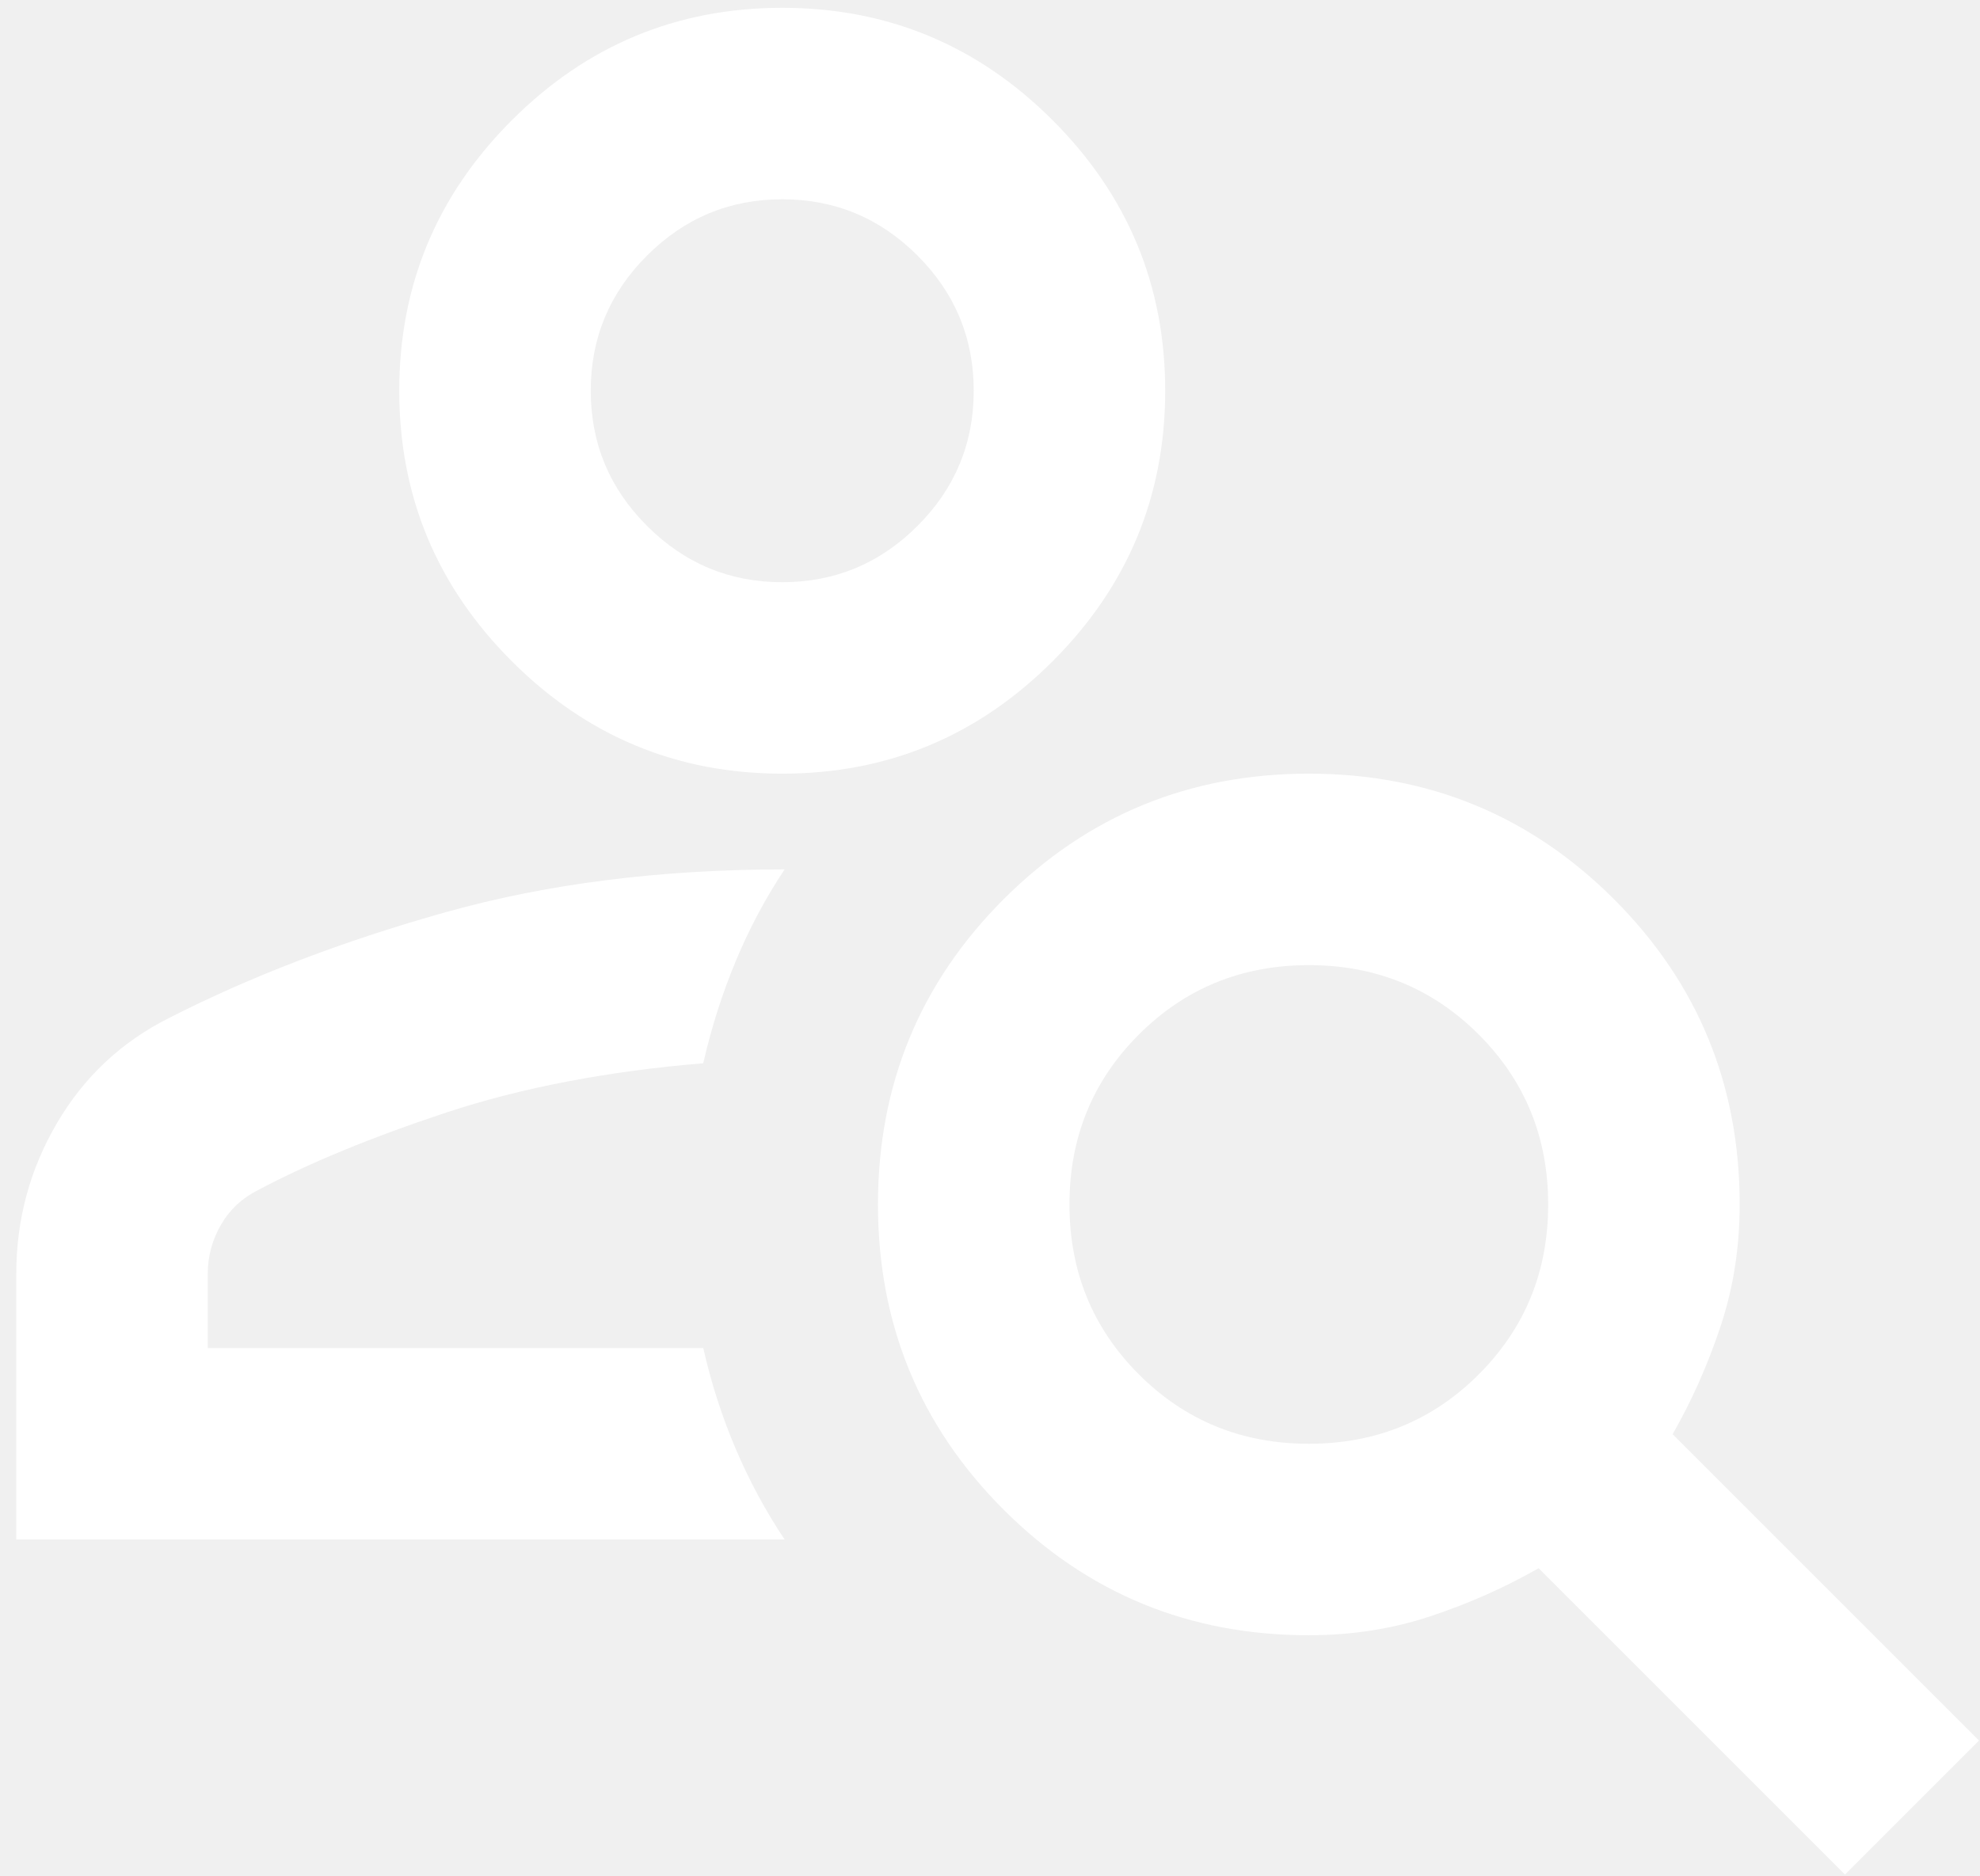
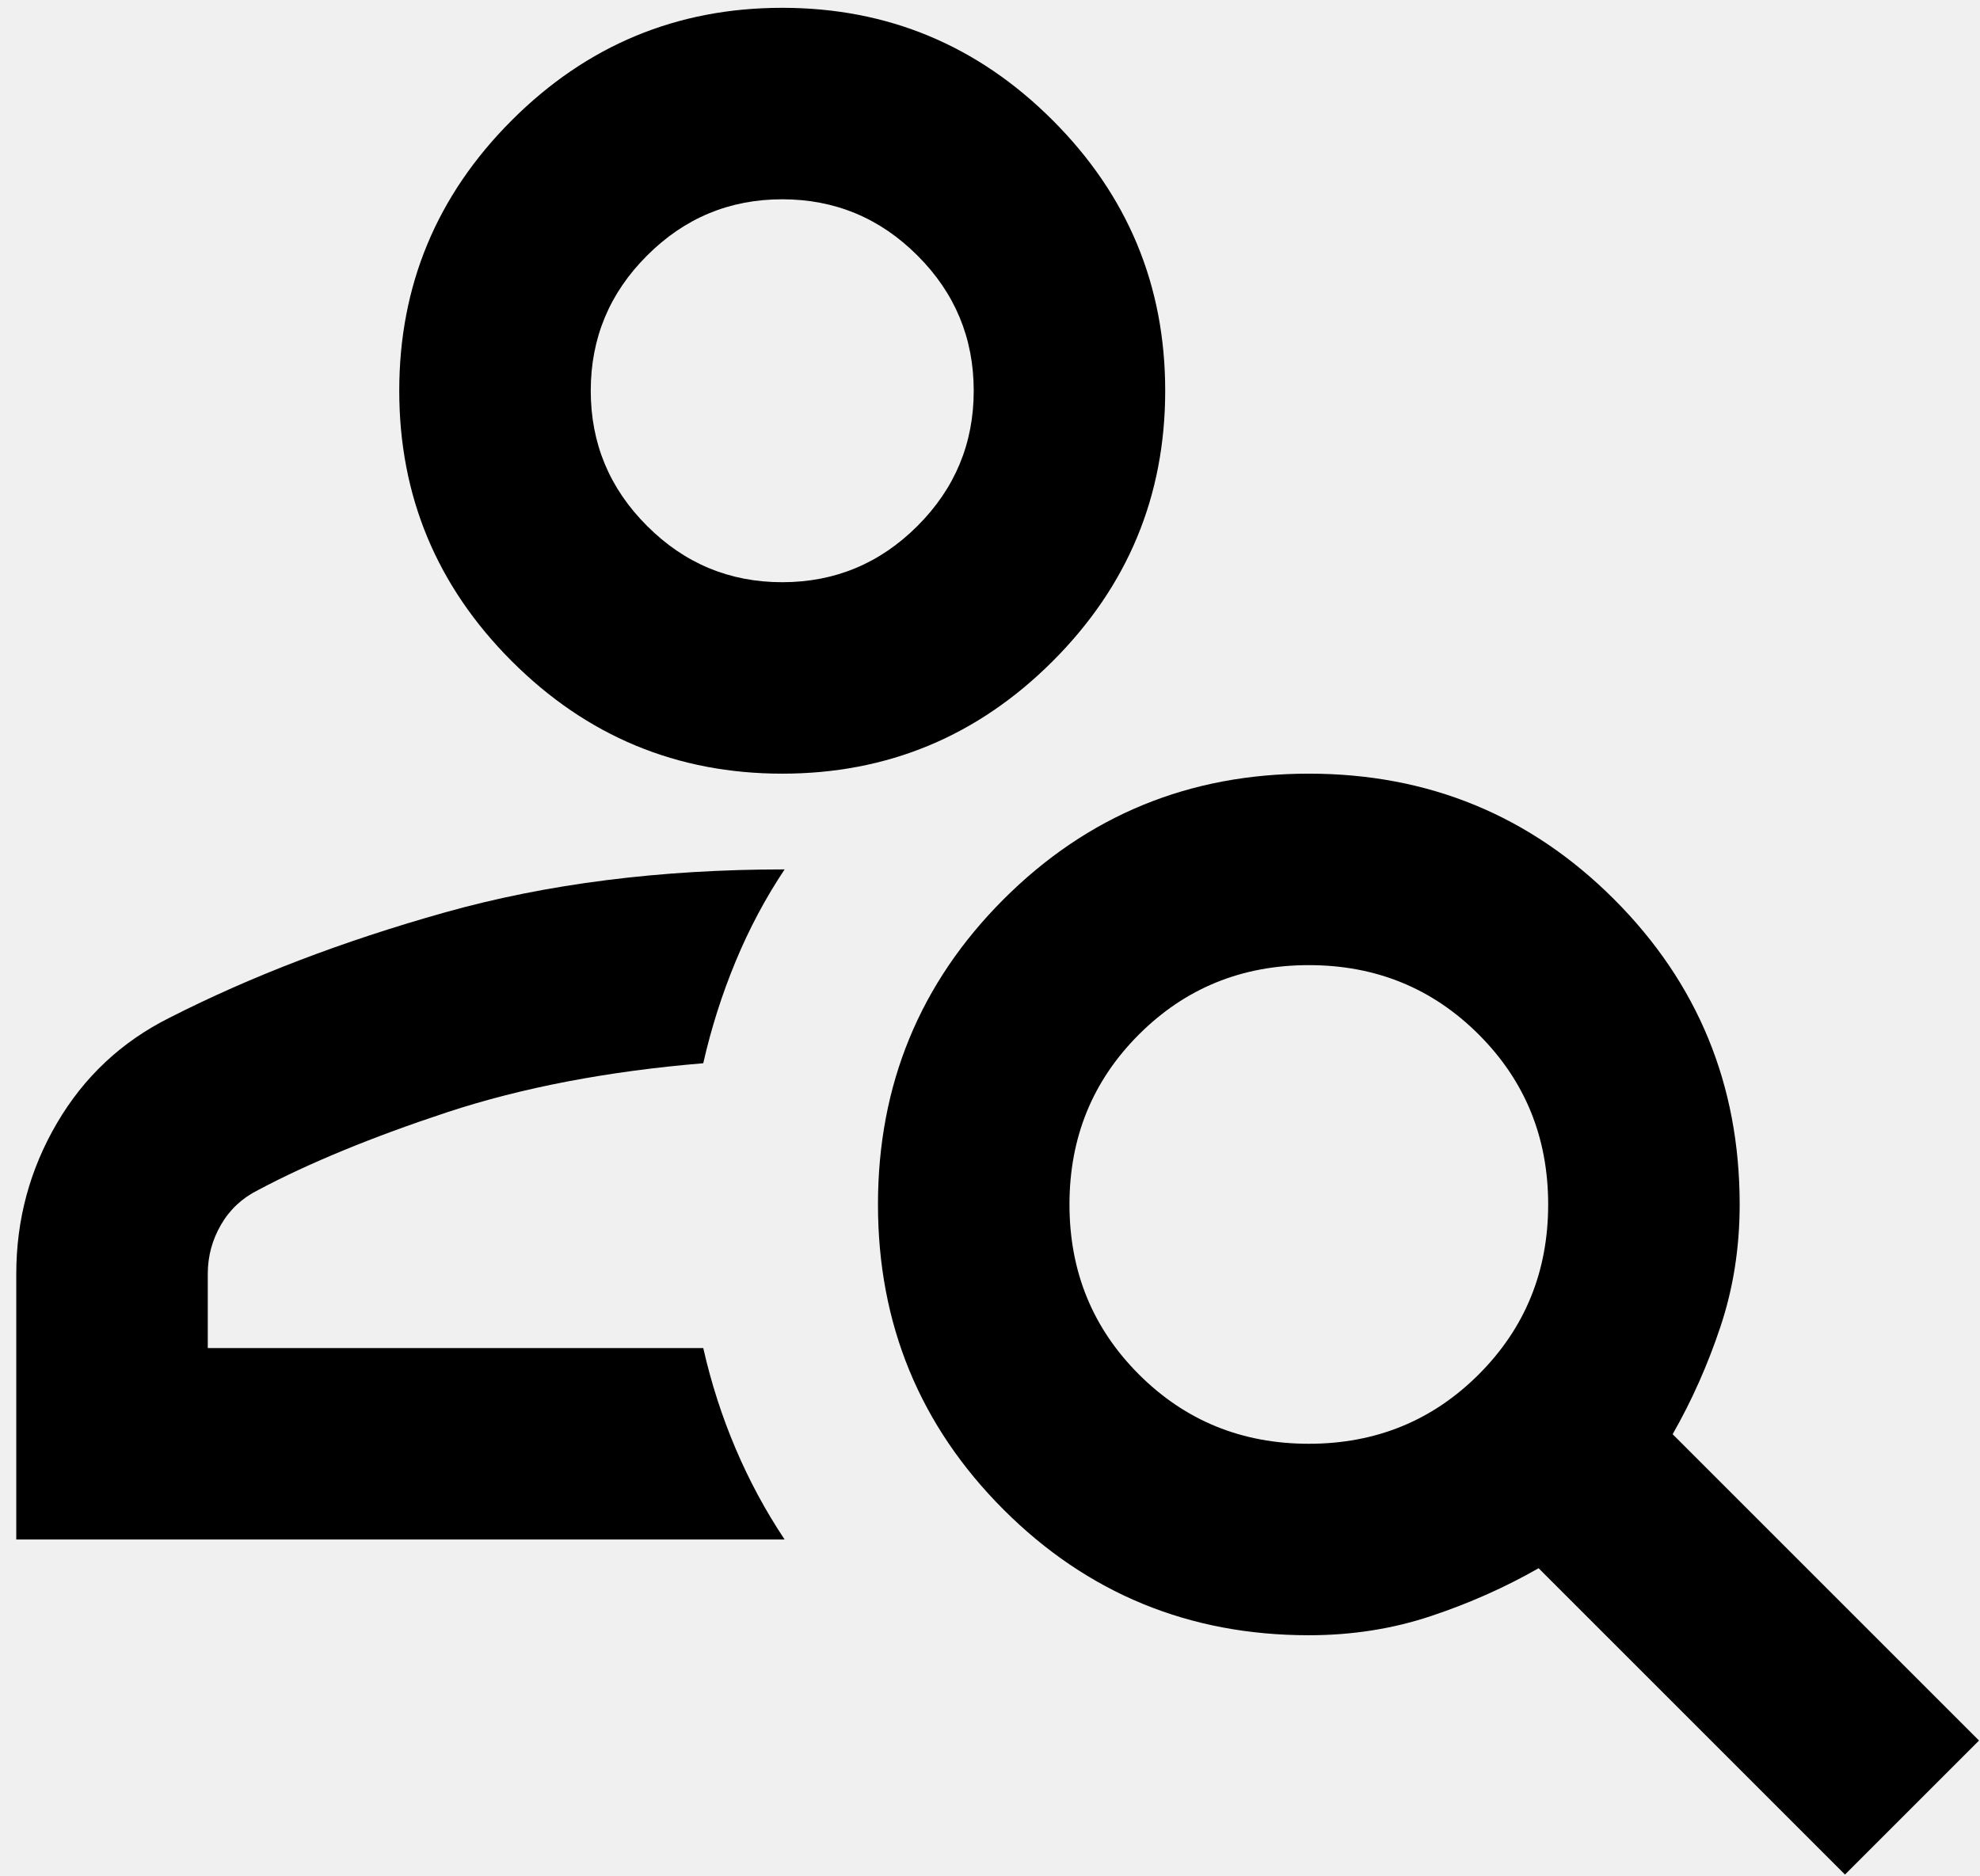
<svg xmlns="http://www.w3.org/2000/svg" width="95" height="90" viewBox="0 0 95 90" fill="none">
-   <path d="M37.531 37.125C32.478 37.125 28.152 35.326 24.554 31.727C20.956 28.129 19.156 23.803 19.156 18.75C19.156 13.697 20.956 9.371 24.554 5.773C28.152 2.174 32.478 0.375 37.531 0.375C42.584 0.375 46.91 2.174 50.509 5.773C54.107 9.371 55.906 13.697 55.906 18.75C55.906 23.803 54.107 28.129 50.509 31.727C46.91 35.326 42.584 37.125 37.531 37.125ZM37.531 27.938C40.058 27.938 42.222 27.037 44.022 25.236C45.82 23.439 46.719 21.277 46.719 18.75C46.719 16.224 45.82 14.061 44.022 12.264C42.222 10.463 40.058 9.563 37.531 9.563C35.005 9.563 32.843 10.463 31.045 12.264C29.244 14.061 28.344 16.224 28.344 18.75C28.344 21.277 29.244 23.439 31.045 25.236C32.843 27.037 35.005 27.938 37.531 27.938ZM88.522 89.953L73.822 75.253C72.214 76.172 70.492 76.938 68.654 77.55C66.817 78.163 64.864 78.469 62.797 78.469C57.055 78.469 52.173 76.46 48.152 72.442C44.134 68.421 42.125 63.539 42.125 57.797C42.125 52.055 44.134 47.173 48.152 43.152C52.173 39.134 57.055 37.125 62.797 37.125C68.539 37.125 73.421 39.134 77.442 43.152C81.46 47.173 83.469 52.055 83.469 57.797C83.469 59.864 83.163 61.816 82.55 63.654C81.938 65.492 81.172 67.214 80.253 68.822L94.953 83.522L88.522 89.953ZM62.797 69.281C66.013 69.281 68.731 68.171 70.951 65.951C73.171 63.731 74.281 61.013 74.281 57.797C74.281 54.581 73.171 51.863 70.951 49.643C68.731 47.423 66.013 46.313 62.797 46.313C59.581 46.313 56.863 47.423 54.643 49.643C52.423 51.863 51.313 54.581 51.313 57.797C51.313 61.013 52.423 63.731 54.643 65.951C56.863 68.171 59.581 69.281 62.797 69.281ZM0.781 73.875V61.127C0.781 58.524 1.432 56.113 2.734 53.892C4.035 51.672 5.834 49.988 8.131 48.839C12.036 46.849 16.438 45.164 21.338 43.786C26.238 42.408 31.674 41.719 37.646 41.719C36.727 43.097 35.944 44.57 35.294 46.138C34.642 47.709 34.124 49.337 33.742 51.021C29.148 51.404 25.052 52.188 21.453 53.373C17.855 54.562 14.831 55.806 12.38 57.108C11.615 57.491 11.022 58.045 10.603 58.771C10.18 59.5 9.969 60.285 9.969 61.127V64.688H33.742C34.124 66.372 34.642 67.98 35.294 69.511C35.944 71.042 36.727 72.497 37.646 73.875H0.781Z" fill="white" />
+   <path d="M37.531 37.125C32.478 37.125 28.152 35.326 24.554 31.727C20.956 28.129 19.156 23.803 19.156 18.75C19.156 13.697 20.956 9.371 24.554 5.773C28.152 2.174 32.478 0.375 37.531 0.375C42.584 0.375 46.91 2.174 50.509 5.773C54.107 9.371 55.906 13.697 55.906 18.75C55.906 23.803 54.107 28.129 50.509 31.727C46.91 35.326 42.584 37.125 37.531 37.125ZM37.531 27.938C40.058 27.938 42.222 27.037 44.022 25.236C45.82 23.439 46.719 21.277 46.719 18.75C46.719 16.224 45.82 14.061 44.022 12.264C42.222 10.463 40.058 9.563 37.531 9.563C35.005 9.563 32.843 10.463 31.045 12.264C29.244 14.061 28.344 16.224 28.344 18.75C28.344 21.277 29.244 23.439 31.045 25.236C32.843 27.037 35.005 27.938 37.531 27.938ZM88.522 89.953L73.822 75.253C72.214 76.172 70.492 76.938 68.654 77.55C66.817 78.163 64.864 78.469 62.797 78.469C57.055 78.469 52.173 76.46 48.152 72.442C44.134 68.421 42.125 63.539 42.125 57.797C42.125 52.055 44.134 47.173 48.152 43.152C52.173 39.134 57.055 37.125 62.797 37.125C68.539 37.125 73.421 39.134 77.442 43.152C81.46 47.173 83.469 52.055 83.469 57.797C83.469 59.864 83.163 61.816 82.55 63.654C81.938 65.492 81.172 67.214 80.253 68.822L94.953 83.522L88.522 89.953ZM62.797 69.281C66.013 69.281 68.731 68.171 70.951 65.951C73.171 63.731 74.281 61.013 74.281 57.797C74.281 54.581 73.171 51.863 70.951 49.643C68.731 47.423 66.013 46.313 62.797 46.313C59.581 46.313 56.863 47.423 54.643 49.643C52.423 51.863 51.313 54.581 51.313 57.797C51.313 61.013 52.423 63.731 54.643 65.951C56.863 68.171 59.581 69.281 62.797 69.281ZM0.781 73.875V61.127C0.781 58.524 1.432 56.113 2.734 53.892C4.035 51.672 5.834 49.988 8.131 48.839C12.036 46.849 16.438 45.164 21.338 43.786C26.238 42.408 31.674 41.719 37.646 41.719C36.727 43.097 35.944 44.57 35.294 46.138C34.642 47.709 34.124 49.337 33.742 51.021C29.148 51.404 25.052 52.188 21.453 53.373C17.855 54.562 14.831 55.806 12.38 57.108C11.615 57.491 11.022 58.045 10.603 58.771C10.18 59.5 9.969 60.285 9.969 61.127V64.688H33.742C34.124 66.372 34.642 67.98 35.294 69.511C35.944 71.042 36.727 72.497 37.646 73.875H0.781Z" fill="black" />
</svg>
